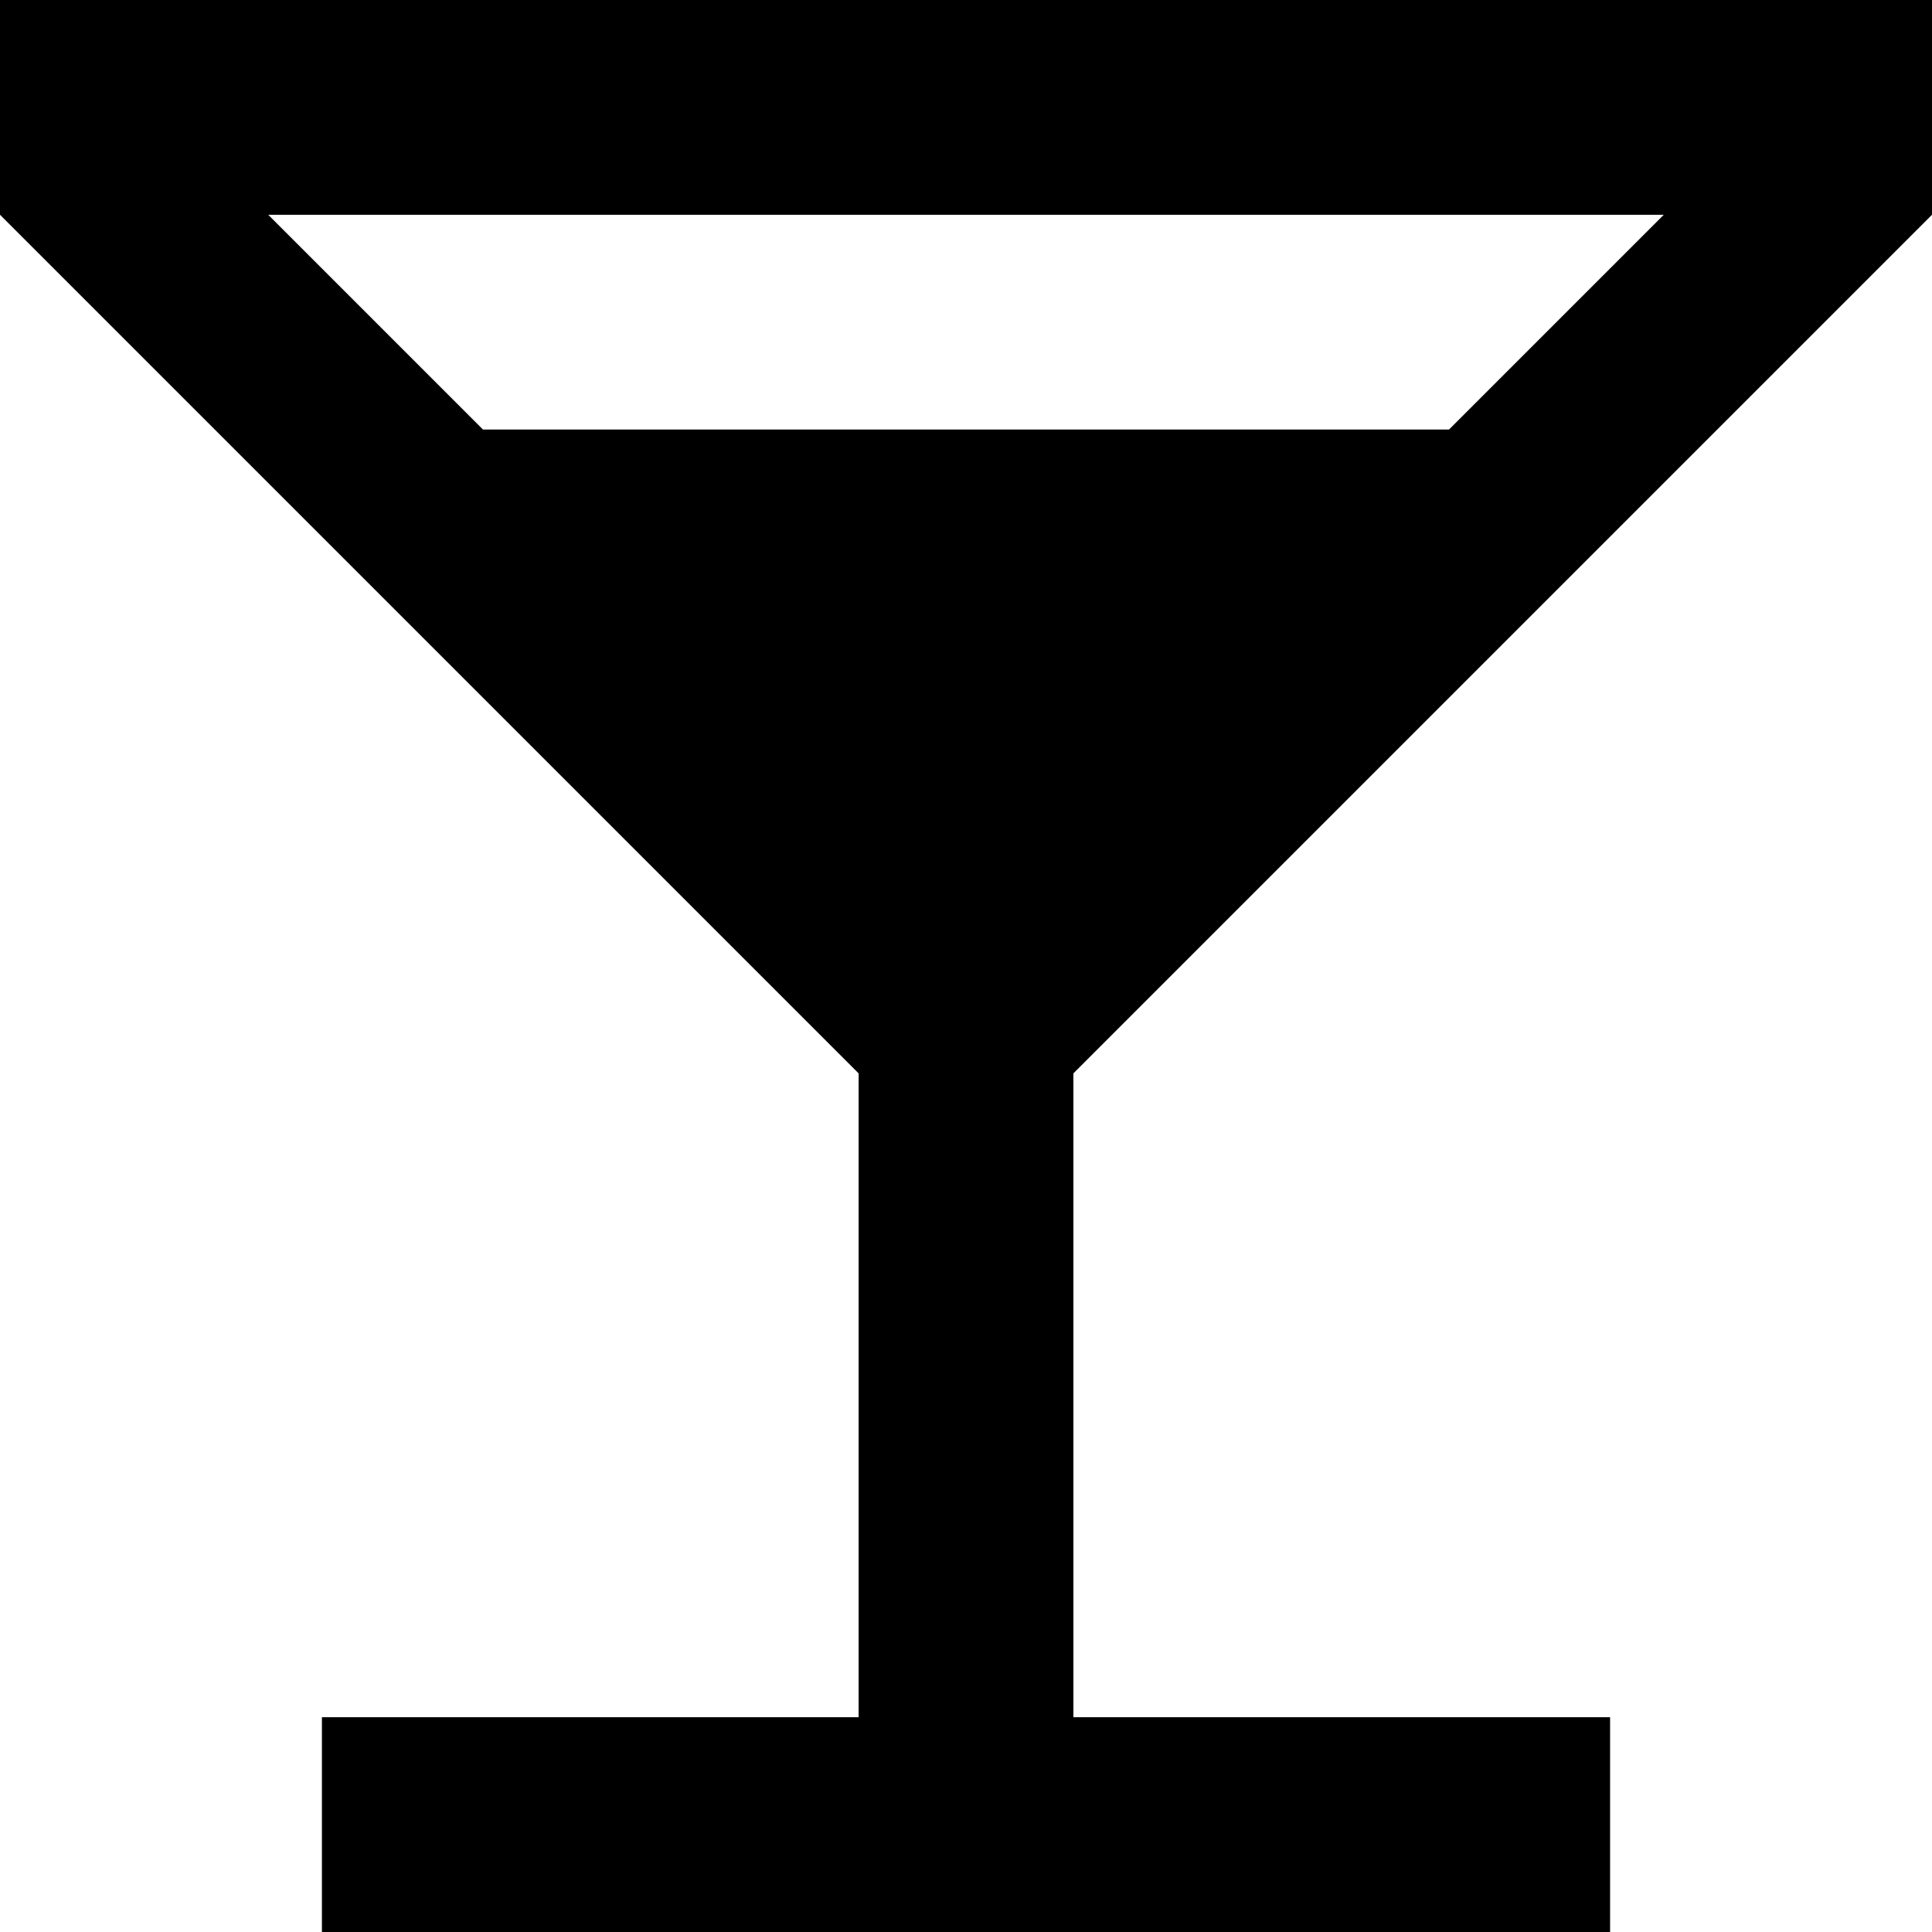
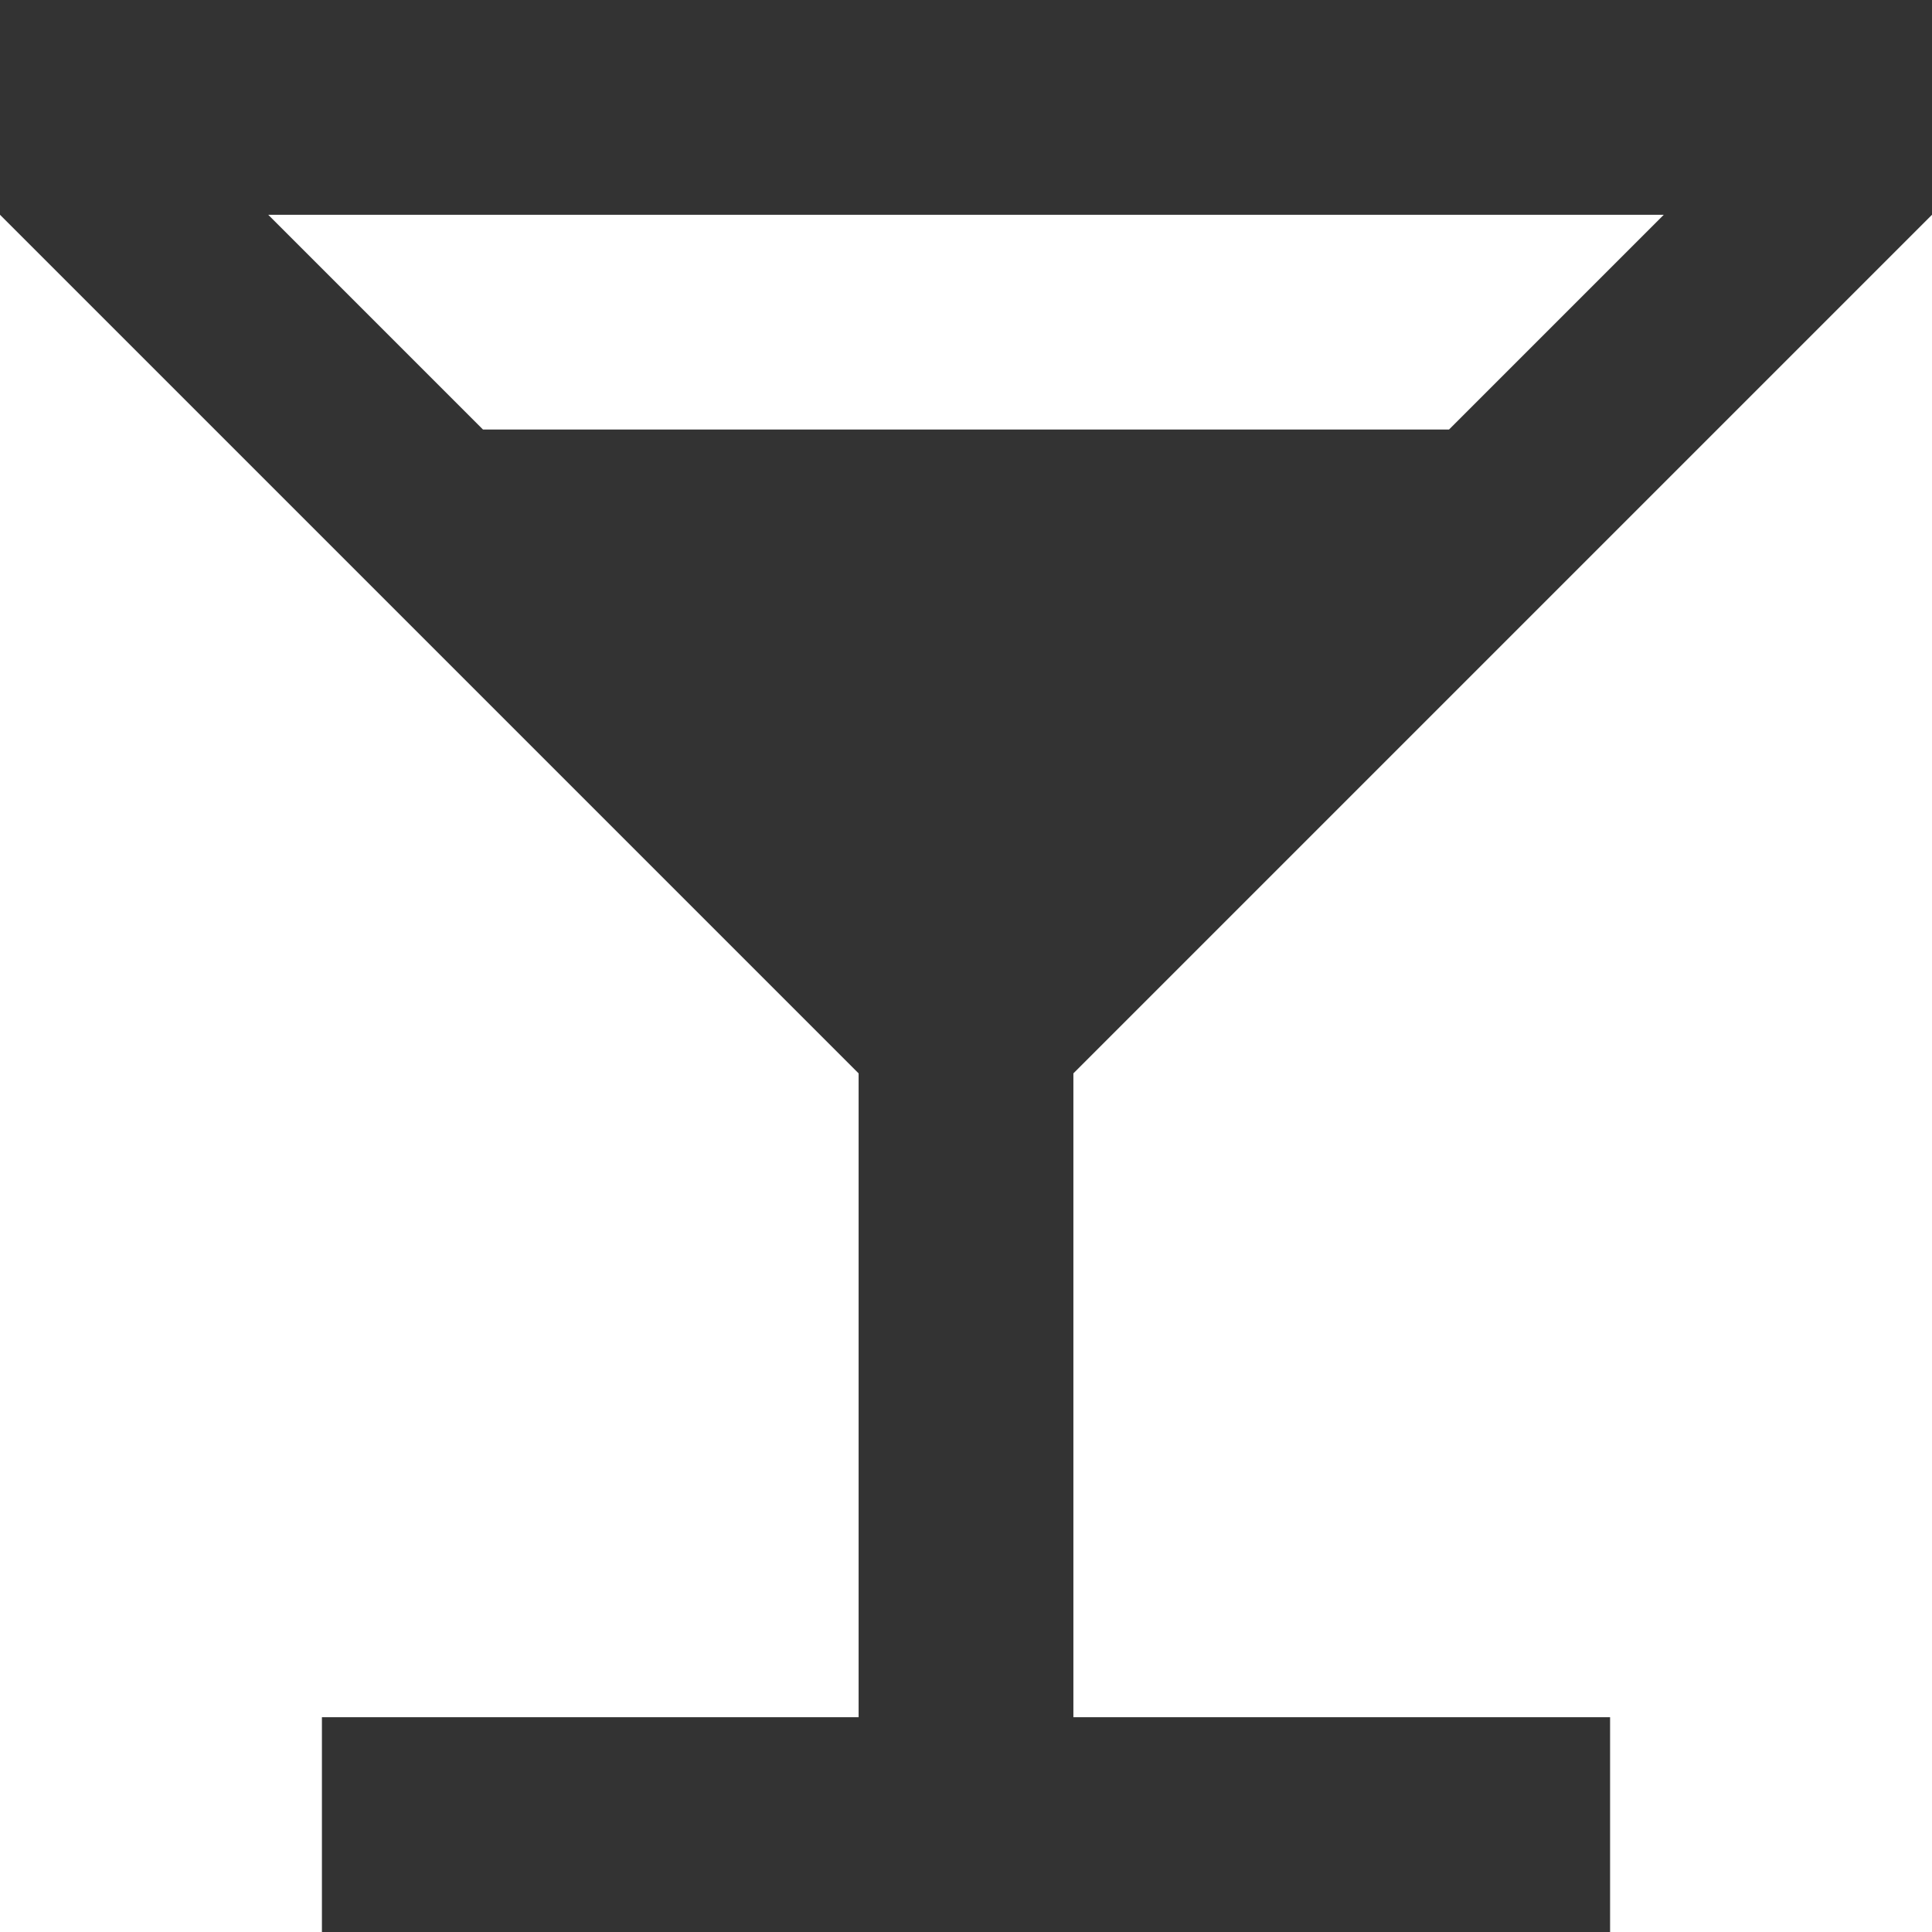
- <svg xmlns="http://www.w3.org/2000/svg" version="1.1" id="Capa_1" x="0px" y="0px" viewBox="0 0 525.153 525.153" style="enable-background:new 0 0 525.153 525.153;" xml:space="preserve">
+ <svg xmlns="http://www.w3.org/2000/svg" version="1.1" id="Capa_1" x="0px" y="0px" viewBox="0 0 525.153 525.153" style="enable-background:new 0 0 525.153 525.153;" xml:space="preserve" width="512px" height="512px">
  <g>
-     <path d="M233.387,291.766v175.007H87.504v58.379h350.145v-58.379H291.766V291.766L525.153,58.379V0H0v58.379L233.387,291.766z    M131.288,116.759L72.909,58.379h379.335l-58.379,58.379H131.288z" />
+     <path d="M233.387,291.766v175.007H87.504v58.379h350.145v-58.379H291.766V291.766L525.153,58.379V0H0v58.379L233.387,291.766z    M131.288,116.759L72.909,58.379h379.335l-58.379,58.379H131.288z" fill="#333333" />
  </g>
  <g>
</g>
  <g>
</g>
  <g>
</g>
  <g>
</g>
  <g>
</g>
  <g>
</g>
  <g>
</g>
  <g>
</g>
  <g>
</g>
  <g>
</g>
  <g>
</g>
  <g>
</g>
  <g>
</g>
  <g>
</g>
  <g>
</g>
</svg>
